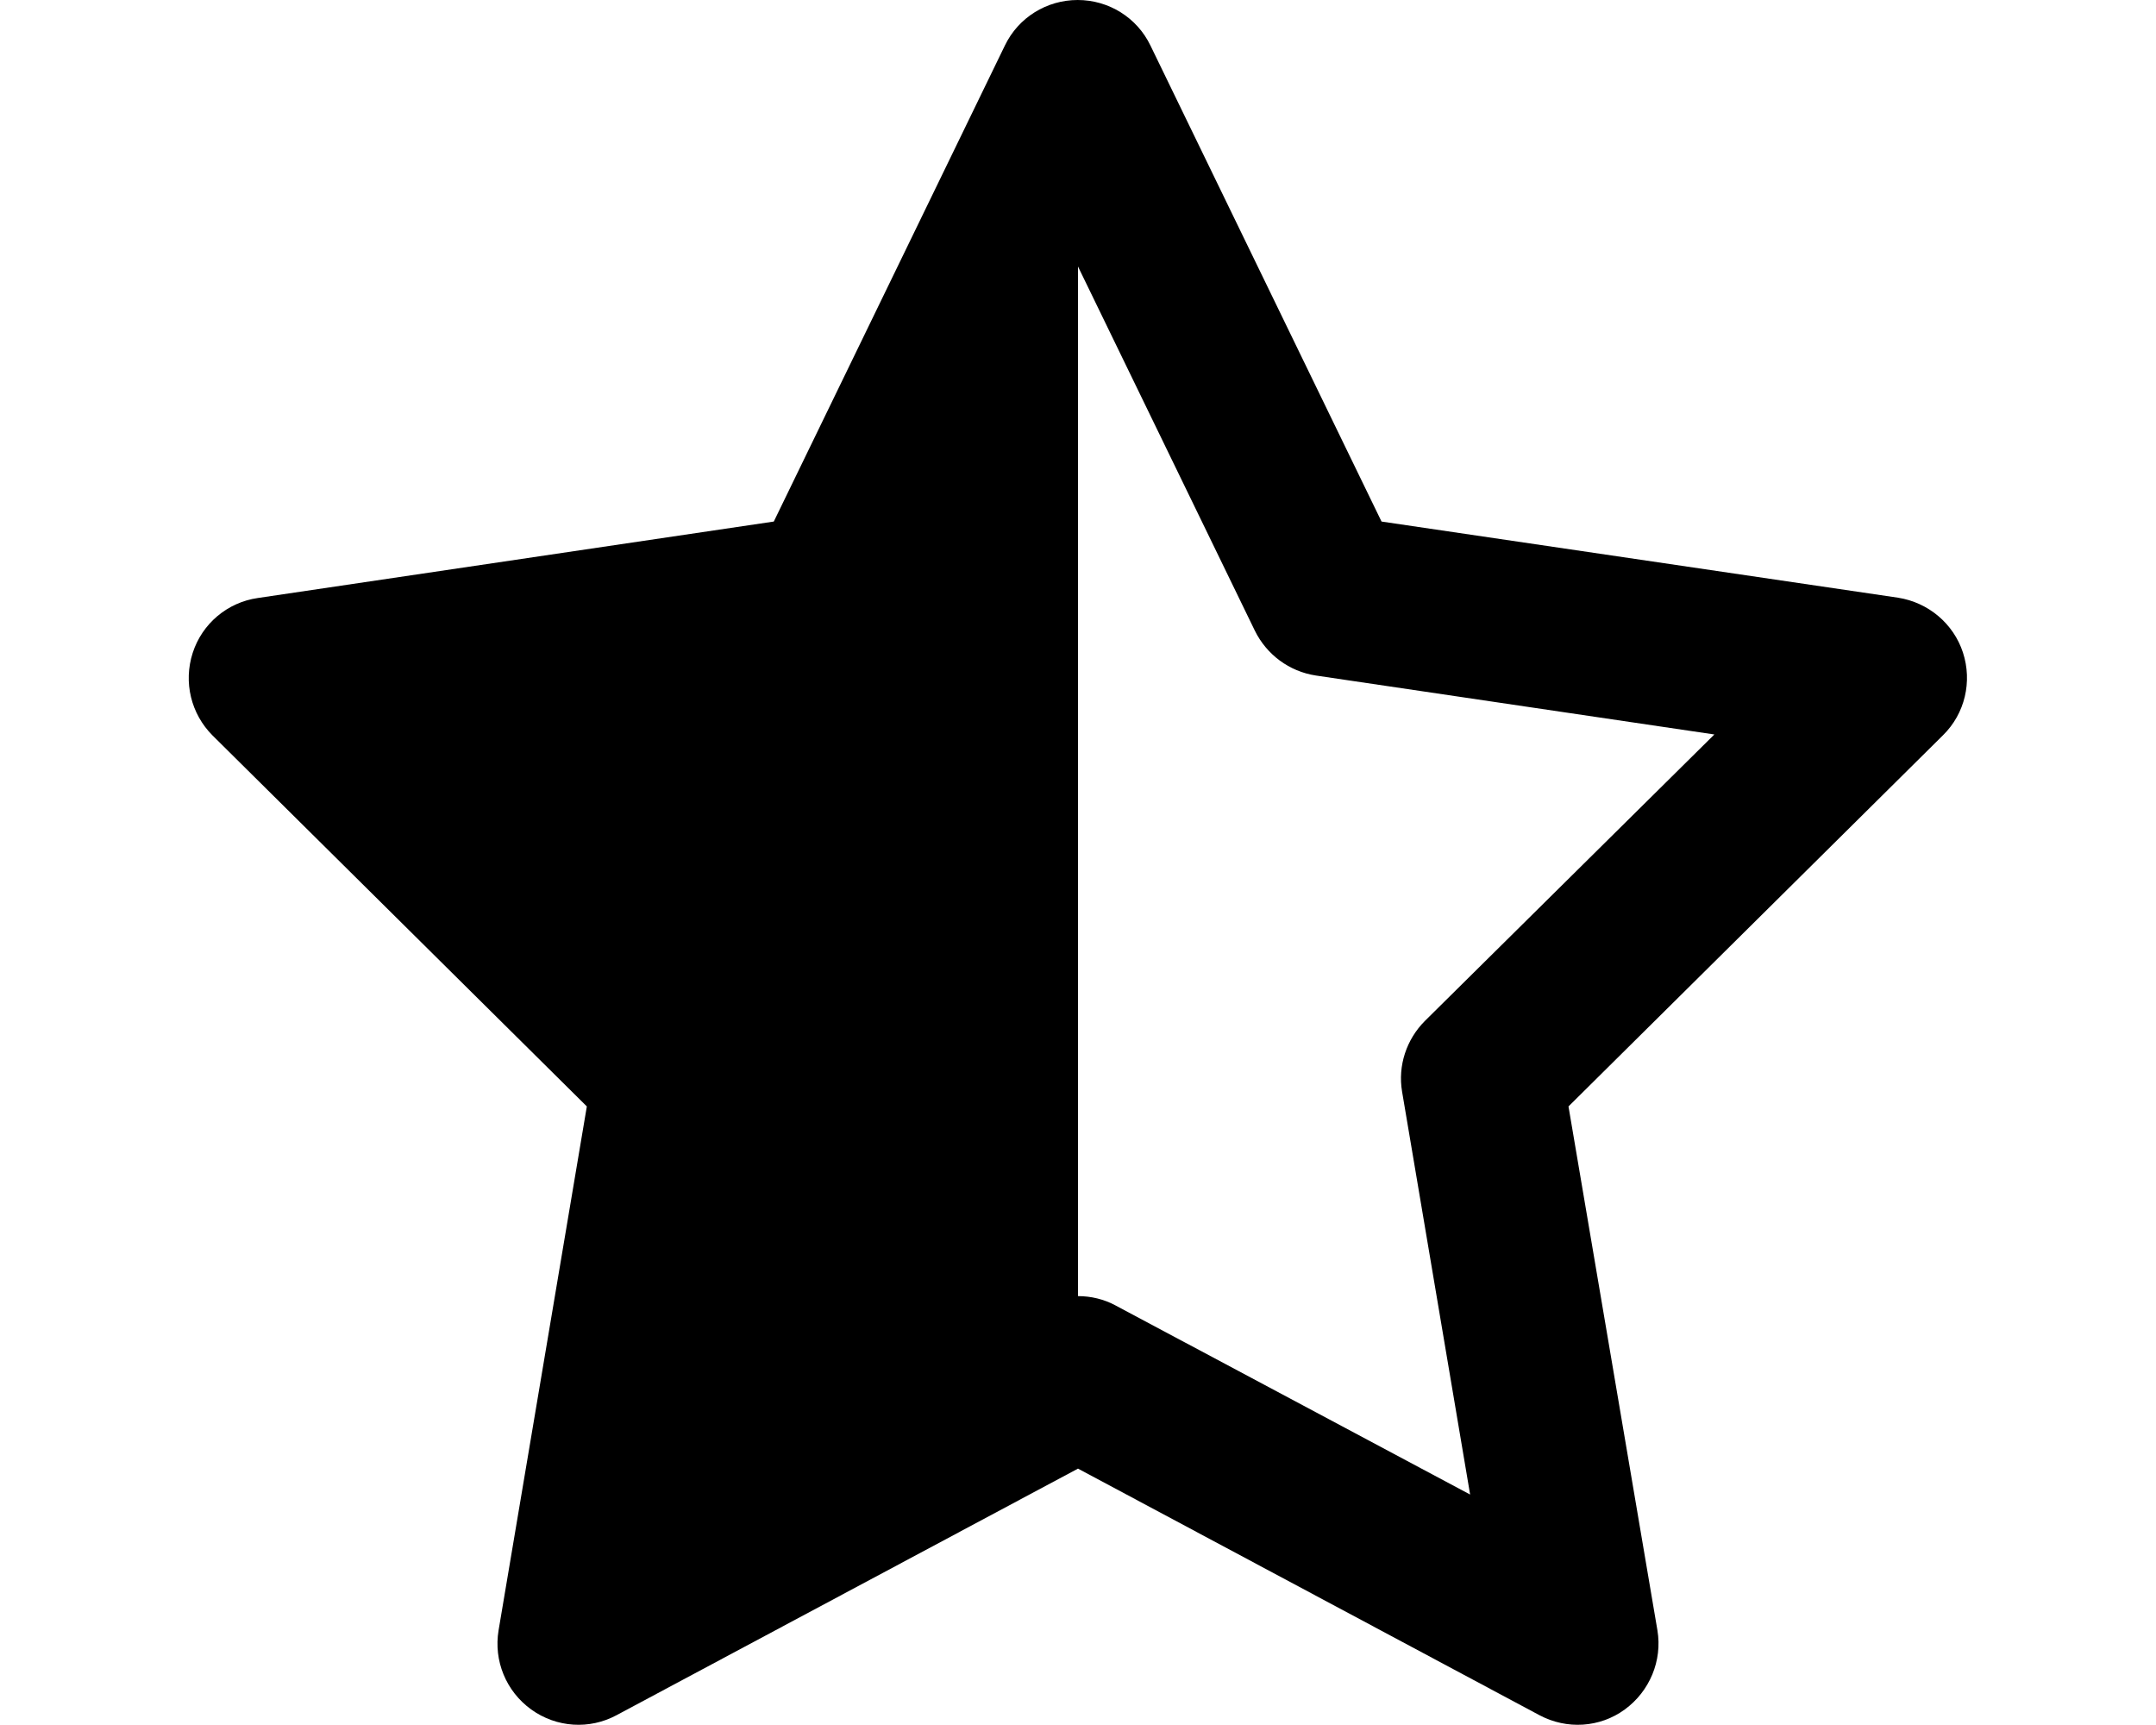
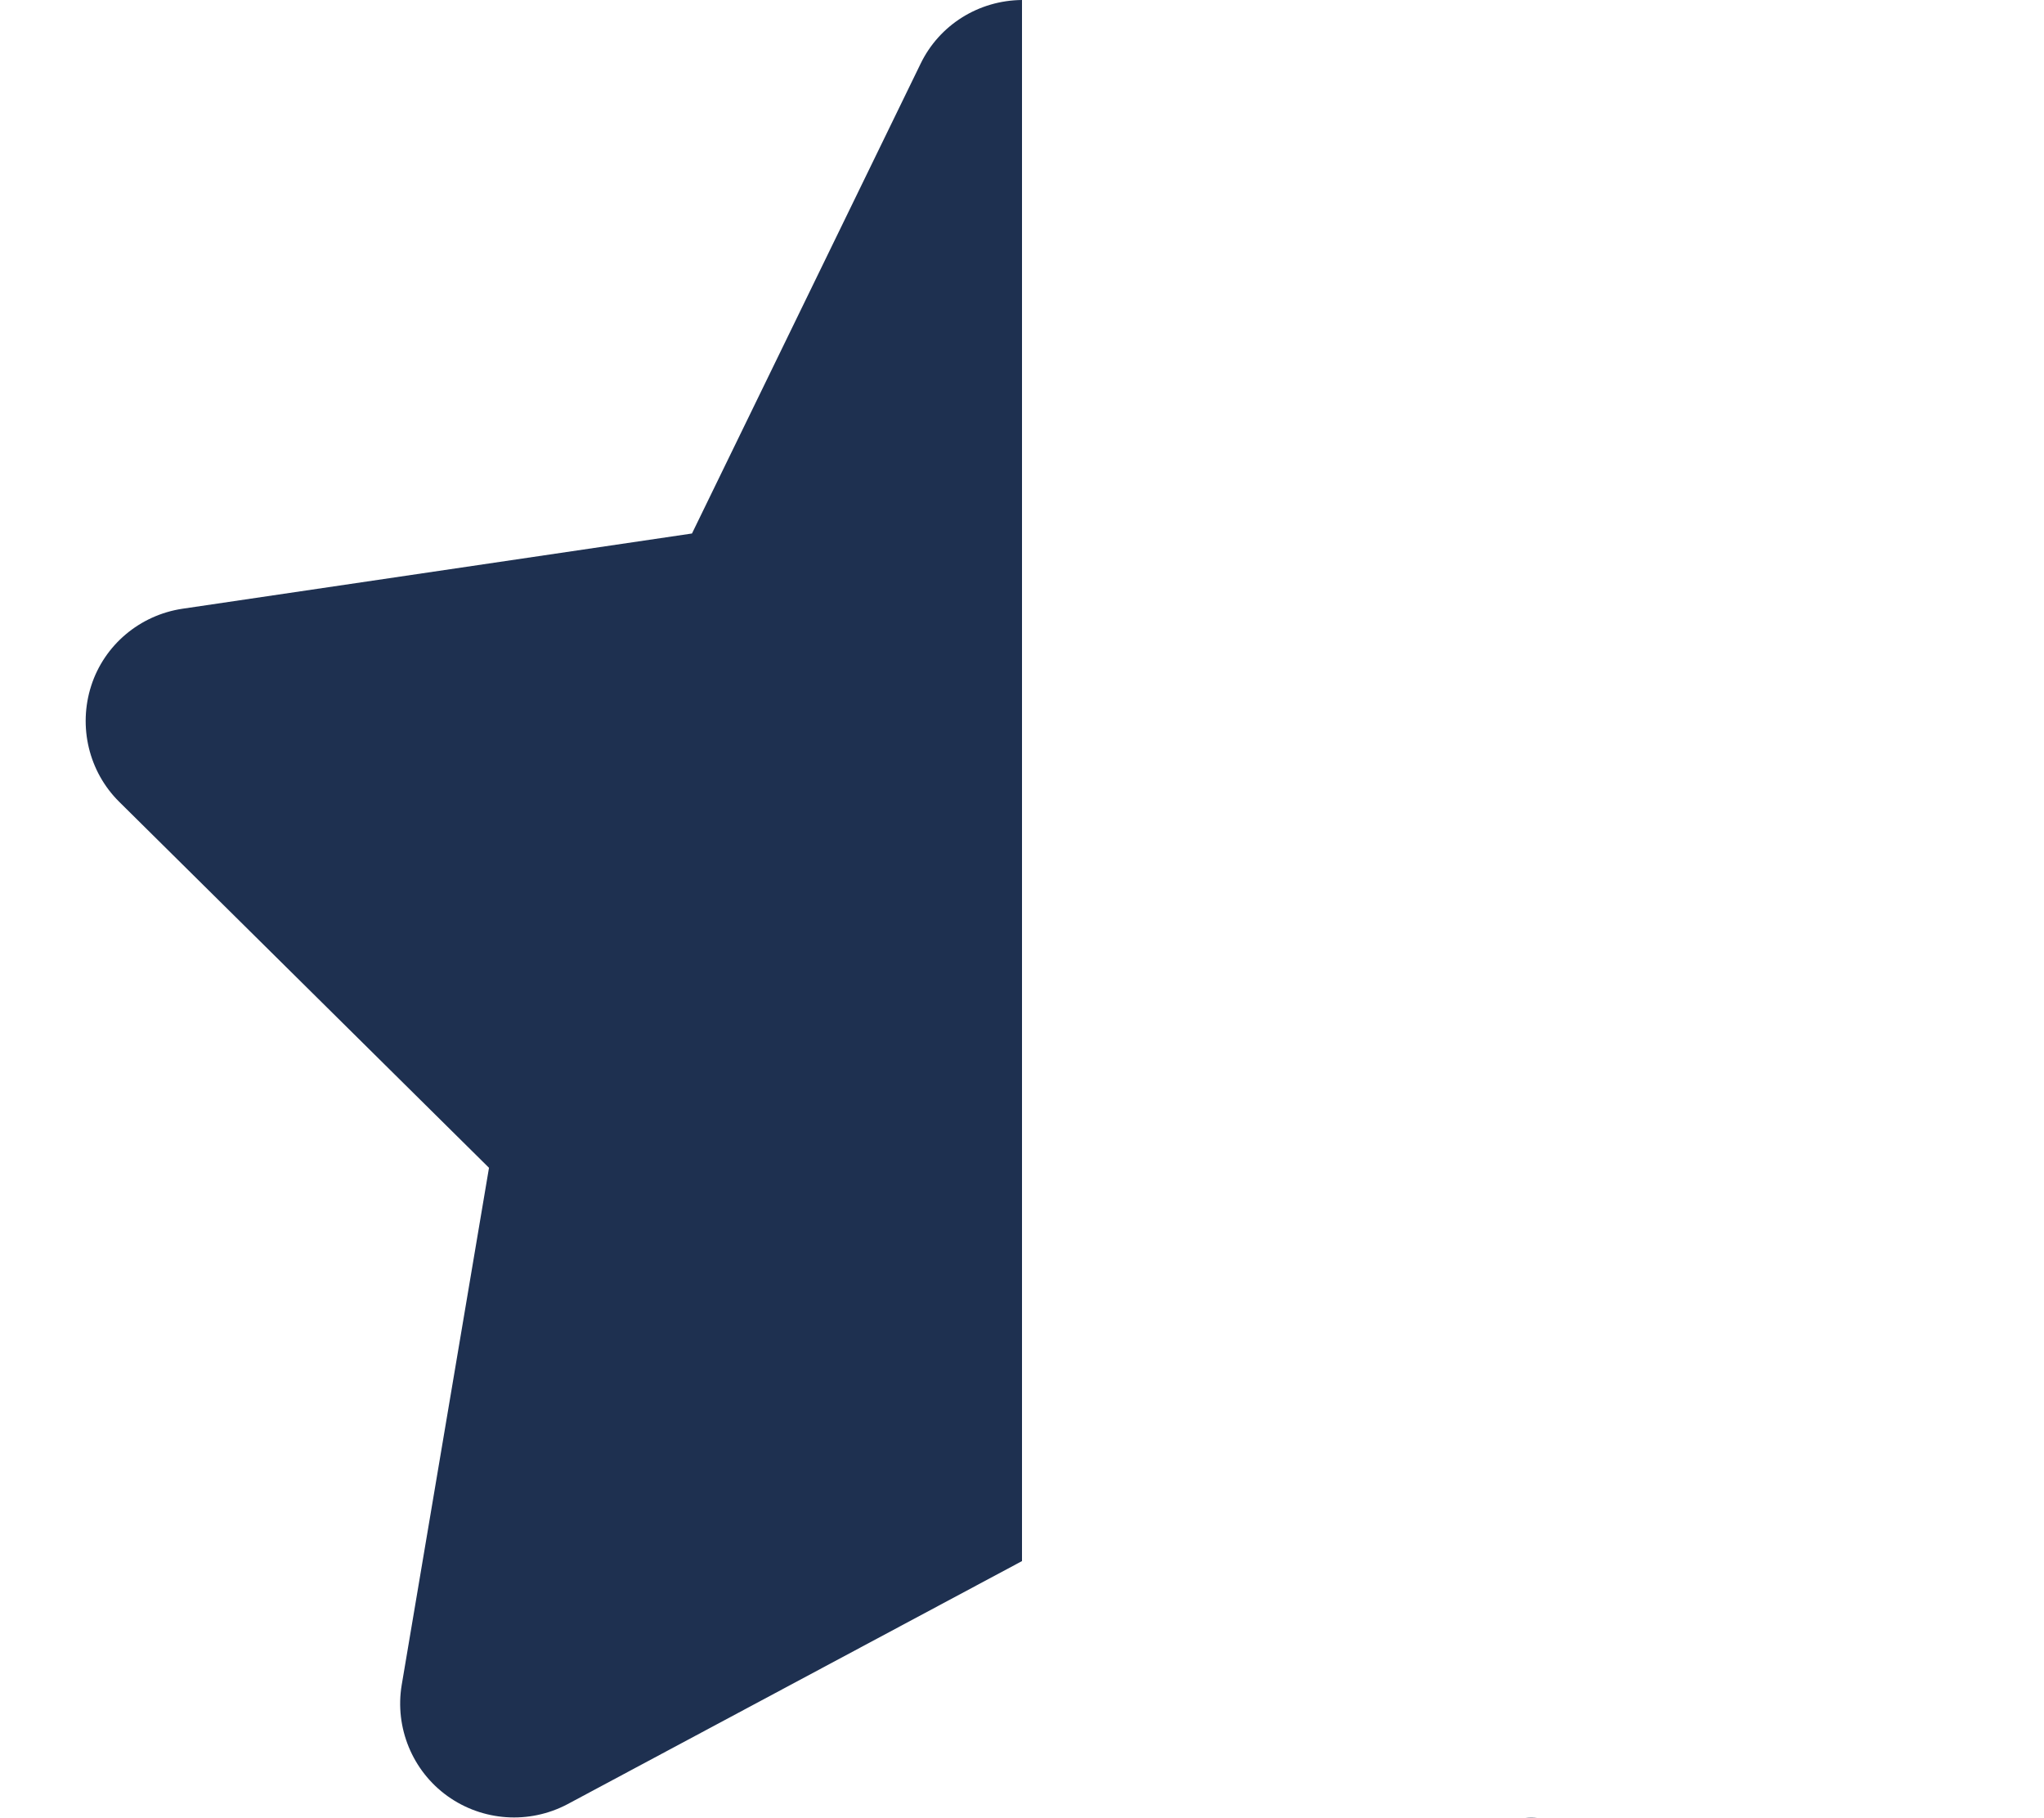
- <svg xmlns="http://www.w3.org/2000/svg" viewBox="0 0 640 512">
-   <path d="M341.5 13.5C337.5 5.2 329.1 0 319.9 0s-17.6 5.2-21.6 13.5L229.7 154.8 76.5 177.5c-9 1.3-16.5 7.6-19.3 16.3s-.5 18.1 5.9 24.5L174.2 328.4 148 483.9c-1.5 9 2.2 18.1 9.7 23.5s17.3 6 25.3 1.7l137-73.2 137 73.2c8.1 4.3 17.9 3.7 25.3-1.7s11.2-14.5 9.7-23.5L465.6 328.4 576.8 218.2c6.5-6.4 8.7-15.9 5.9-24.5s-10.3-14.9-19.3-16.3L410.1 154.8 341.5 13.5zM320 384.7V79.1l52.5 108.1c3.5 7.1 10.2 12.1 18.1 13.3l118.3 17.5L423 303c-5.5 5.5-8.1 13.3-6.8 21l20.2 119.6L331.2 387.5c-3.5-1.9-7.4-2.8-11.2-2.8z" />
+ <svg xmlns="http://www.w3.org/2000/svg" height="16" width="18" viewBox="0 0 576 512">
+   <path opacity="1" fill="#1E3050" d="M288 0c-12.2 .1-23.3 7-28.6 18L195 150.3 51.4 171.5c-12 1.8-22 10.2-25.7 21.7s-.7 24.2 7.9 32.7L137.8 329 113.2 474.7c-2 12 3 24.2 12.9 31.3s23 8 33.8 2.3L288 439.8V0zM429.9 512c1.1 .1 2.1 .1 3.2 0h-3.2z" />
</svg>
